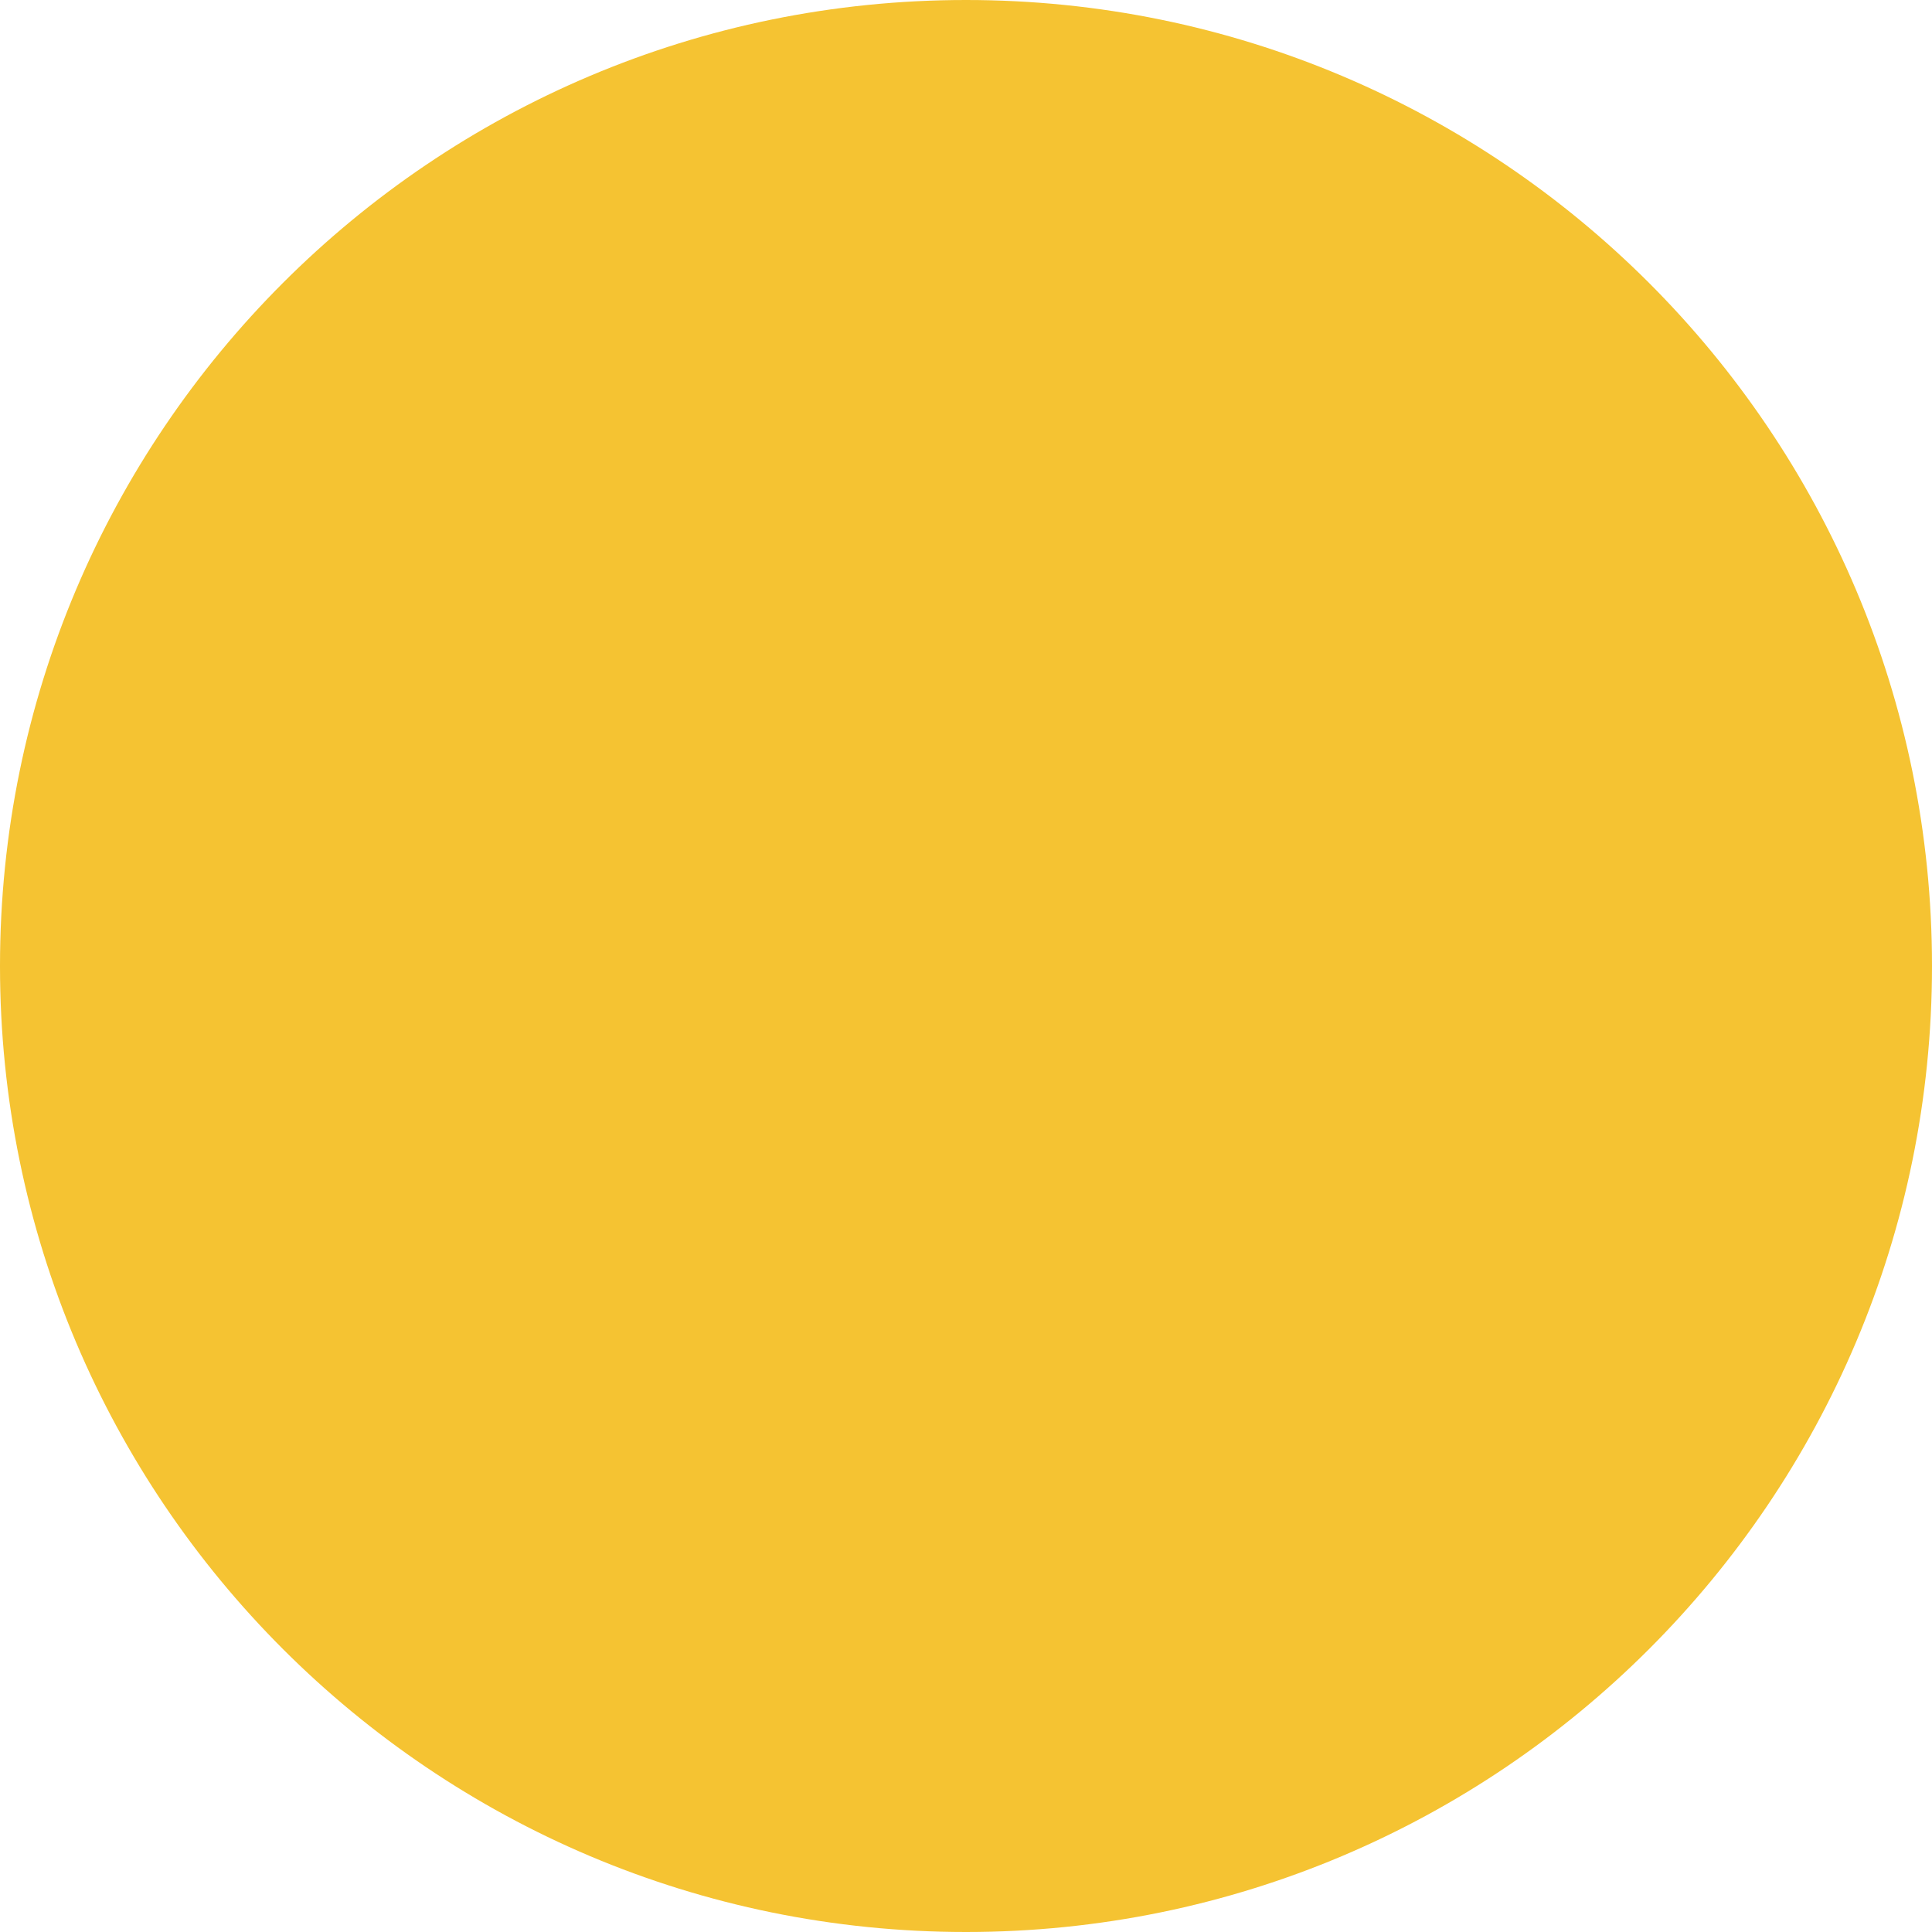
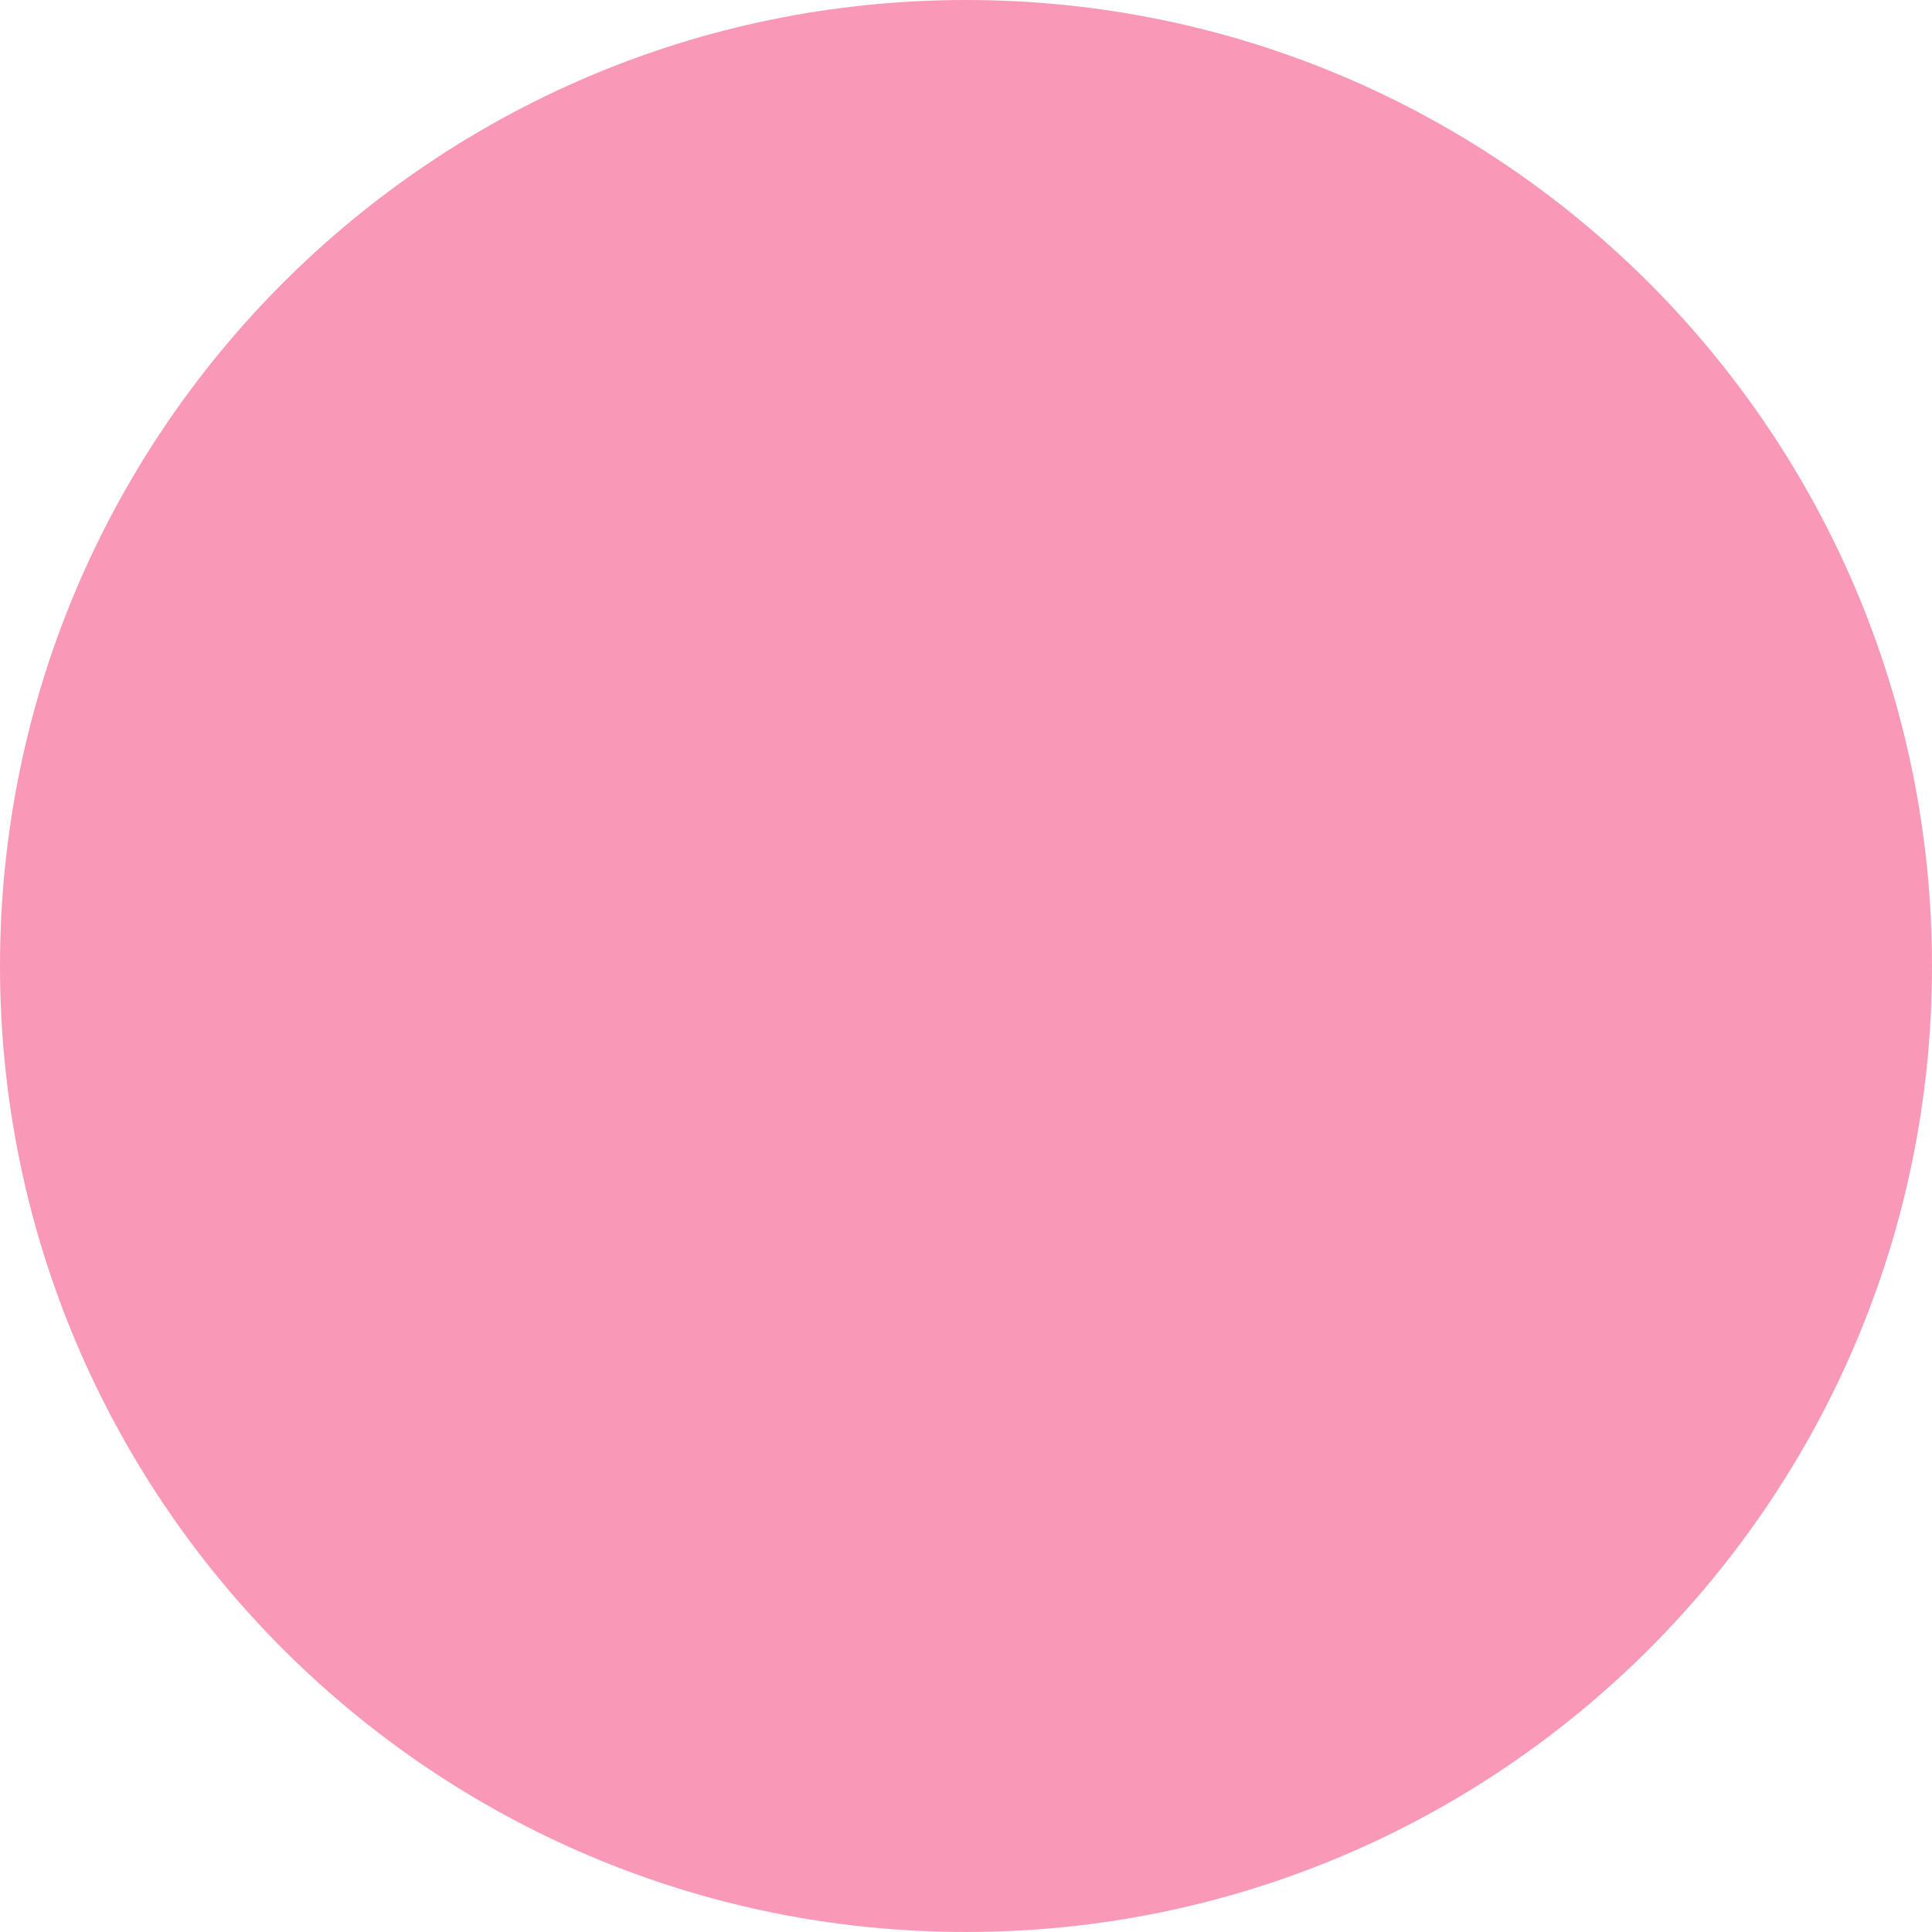
- <svg xmlns="http://www.w3.org/2000/svg" viewBox="0 0 40 40">
-   <defs>
-     <style>.cls-1{fill:#f5c332;}</style>
+ <svg xmlns="http://www.w3.org/2000/svg" viewBox="0 0 40 40" version="1.1" id="svg1">
+   <defs id="defs1">
+     <style id="style1">.cls-1{fill:#f5c332;}</style>
  </defs>
-   <g id="Layer_2" data-name="Layer 2">
-     <g id="Layer_1-2" data-name="Layer 1">
-       <circle class="cls-1" cx="20" cy="20" r="20" />
+   <g id="Layer_2" data-name="Layer 2" style="fill:#f999b7;fill-opacity:1">
+     <g id="Layer_1-2" data-name="Layer 1" style="fill:#f999b7;fill-opacity:1">
+       <circle class="cls-1" cx="20" cy="20" r="20" id="circle1" style="fill:#f999b7;fill-opacity:1" />
    </g>
  </g>
</svg>
